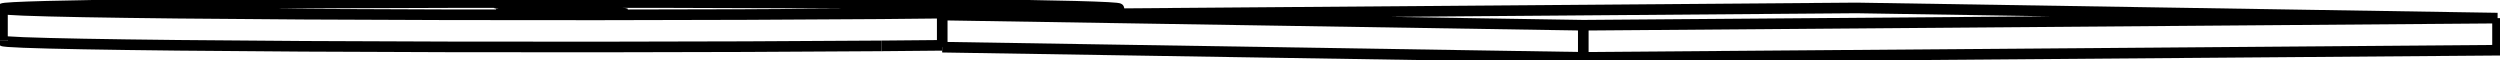
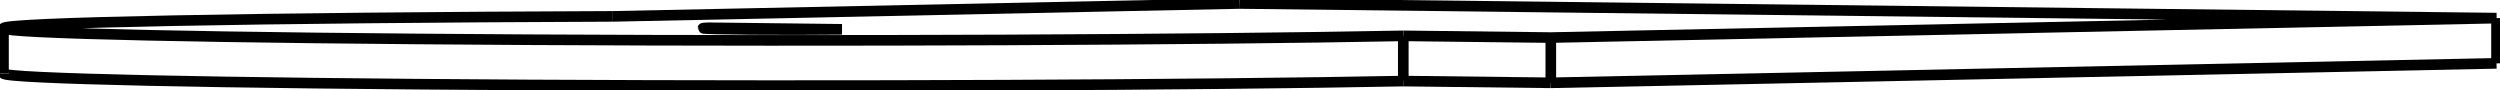
- <svg xmlns="http://www.w3.org/2000/svg" version="1.1" viewBox="-461.605 -11.614 1012.004 24.215" fill="none" stroke="black" stroke-width="0.6%" vector-effect="non-scaling-stroke">
-   <path d="M -80.188 7.485 L -80.188 -5.515 L 179.312 -1.398 L 549.398 -4.284 L 289.899 -8.401 L -80.188 -5.515" />
-   <path d="M 179.312 11.601 L 179.312 -1.398" />
-   <path d="M -80.188 7.485 L 179.312 11.601 L 549.398 8.715 L 549.398 -4.284" />
-   <path d="M -104.856 6.958 A 226 2.514 180 0 0 -80.188 6.735" />
-   <path d="M -460.605 4.899 A 226 2.514 180 0 0 -104.856 6.958" />
-   <path d="M -104.856 -6.041 A 226 2.514 360 0 1 -460.605 -8.1 A 226 2.514 360 0 1 -8.605 -8.1 A 226 2.514 360 0 1 -104.856 -6.041 Z" />
-   <path d="M -220.253 -7.872 A 25 0.278 360 0 1 -259.605 -8.1 A 25 0.278 360 0 1 -209.605 -8.1 A 25 0.278 360 0 1 -220.253 -7.872 Z" />
-   <path d="M -8.605 -6.073 L -8.605 -8.1" />
-   <path d="M -460.605 4.899 L -460.605 -8.1" />
+ <svg xmlns="http://www.w3.org/2000/svg" version="1.1" viewBox="-313.996 -13.506 718.465 25.611" fill="none" stroke="black" stroke-width="0.6%" vector-effect="non-scaling-stroke">
+   <path d="M 42.308 -12.506 L -137.863 -8.8" />
+   <path d="M 89.289 -3.202 A 226 3.498 360 0 1 -312.996 -5.391 A 226 3.498 360 0 1 -137.863 -8.8" />
+   <path d="M 89.289 -3.202 L 131.684 -2.709 L 403.469 -8.299 L 42.308 -12.506" />
+   <path d="M -72.028 -5.081 A 25 0.387 360 0 1 -111.996 -5.391 A 25 0.387 360 0 1 -110.382 -5.528 L -72.028 -5.081 Z" />
+   <path d="M 403.469 4.7 L 403.469 -8.299" />
+   <path d="M 131.684 10.29 L 131.684 -2.709" />
+   <path d="M 131.684 10.29 L 403.469 4.7" />
+   <path d="M 89.289 9.796 L 131.684 10.29" />
+   <path d="M 89.289 9.796 L 89.289 -3.202" />
+   <path d="M -312.996 7.607 A 226 3.498 180 0 0 89.289 9.796" />
+   <path d="M -110.382 -5.255 L -110.382 -5.528" />
+   <path d="M -312.996 7.607 L -312.996 -5.391" />
</svg>
